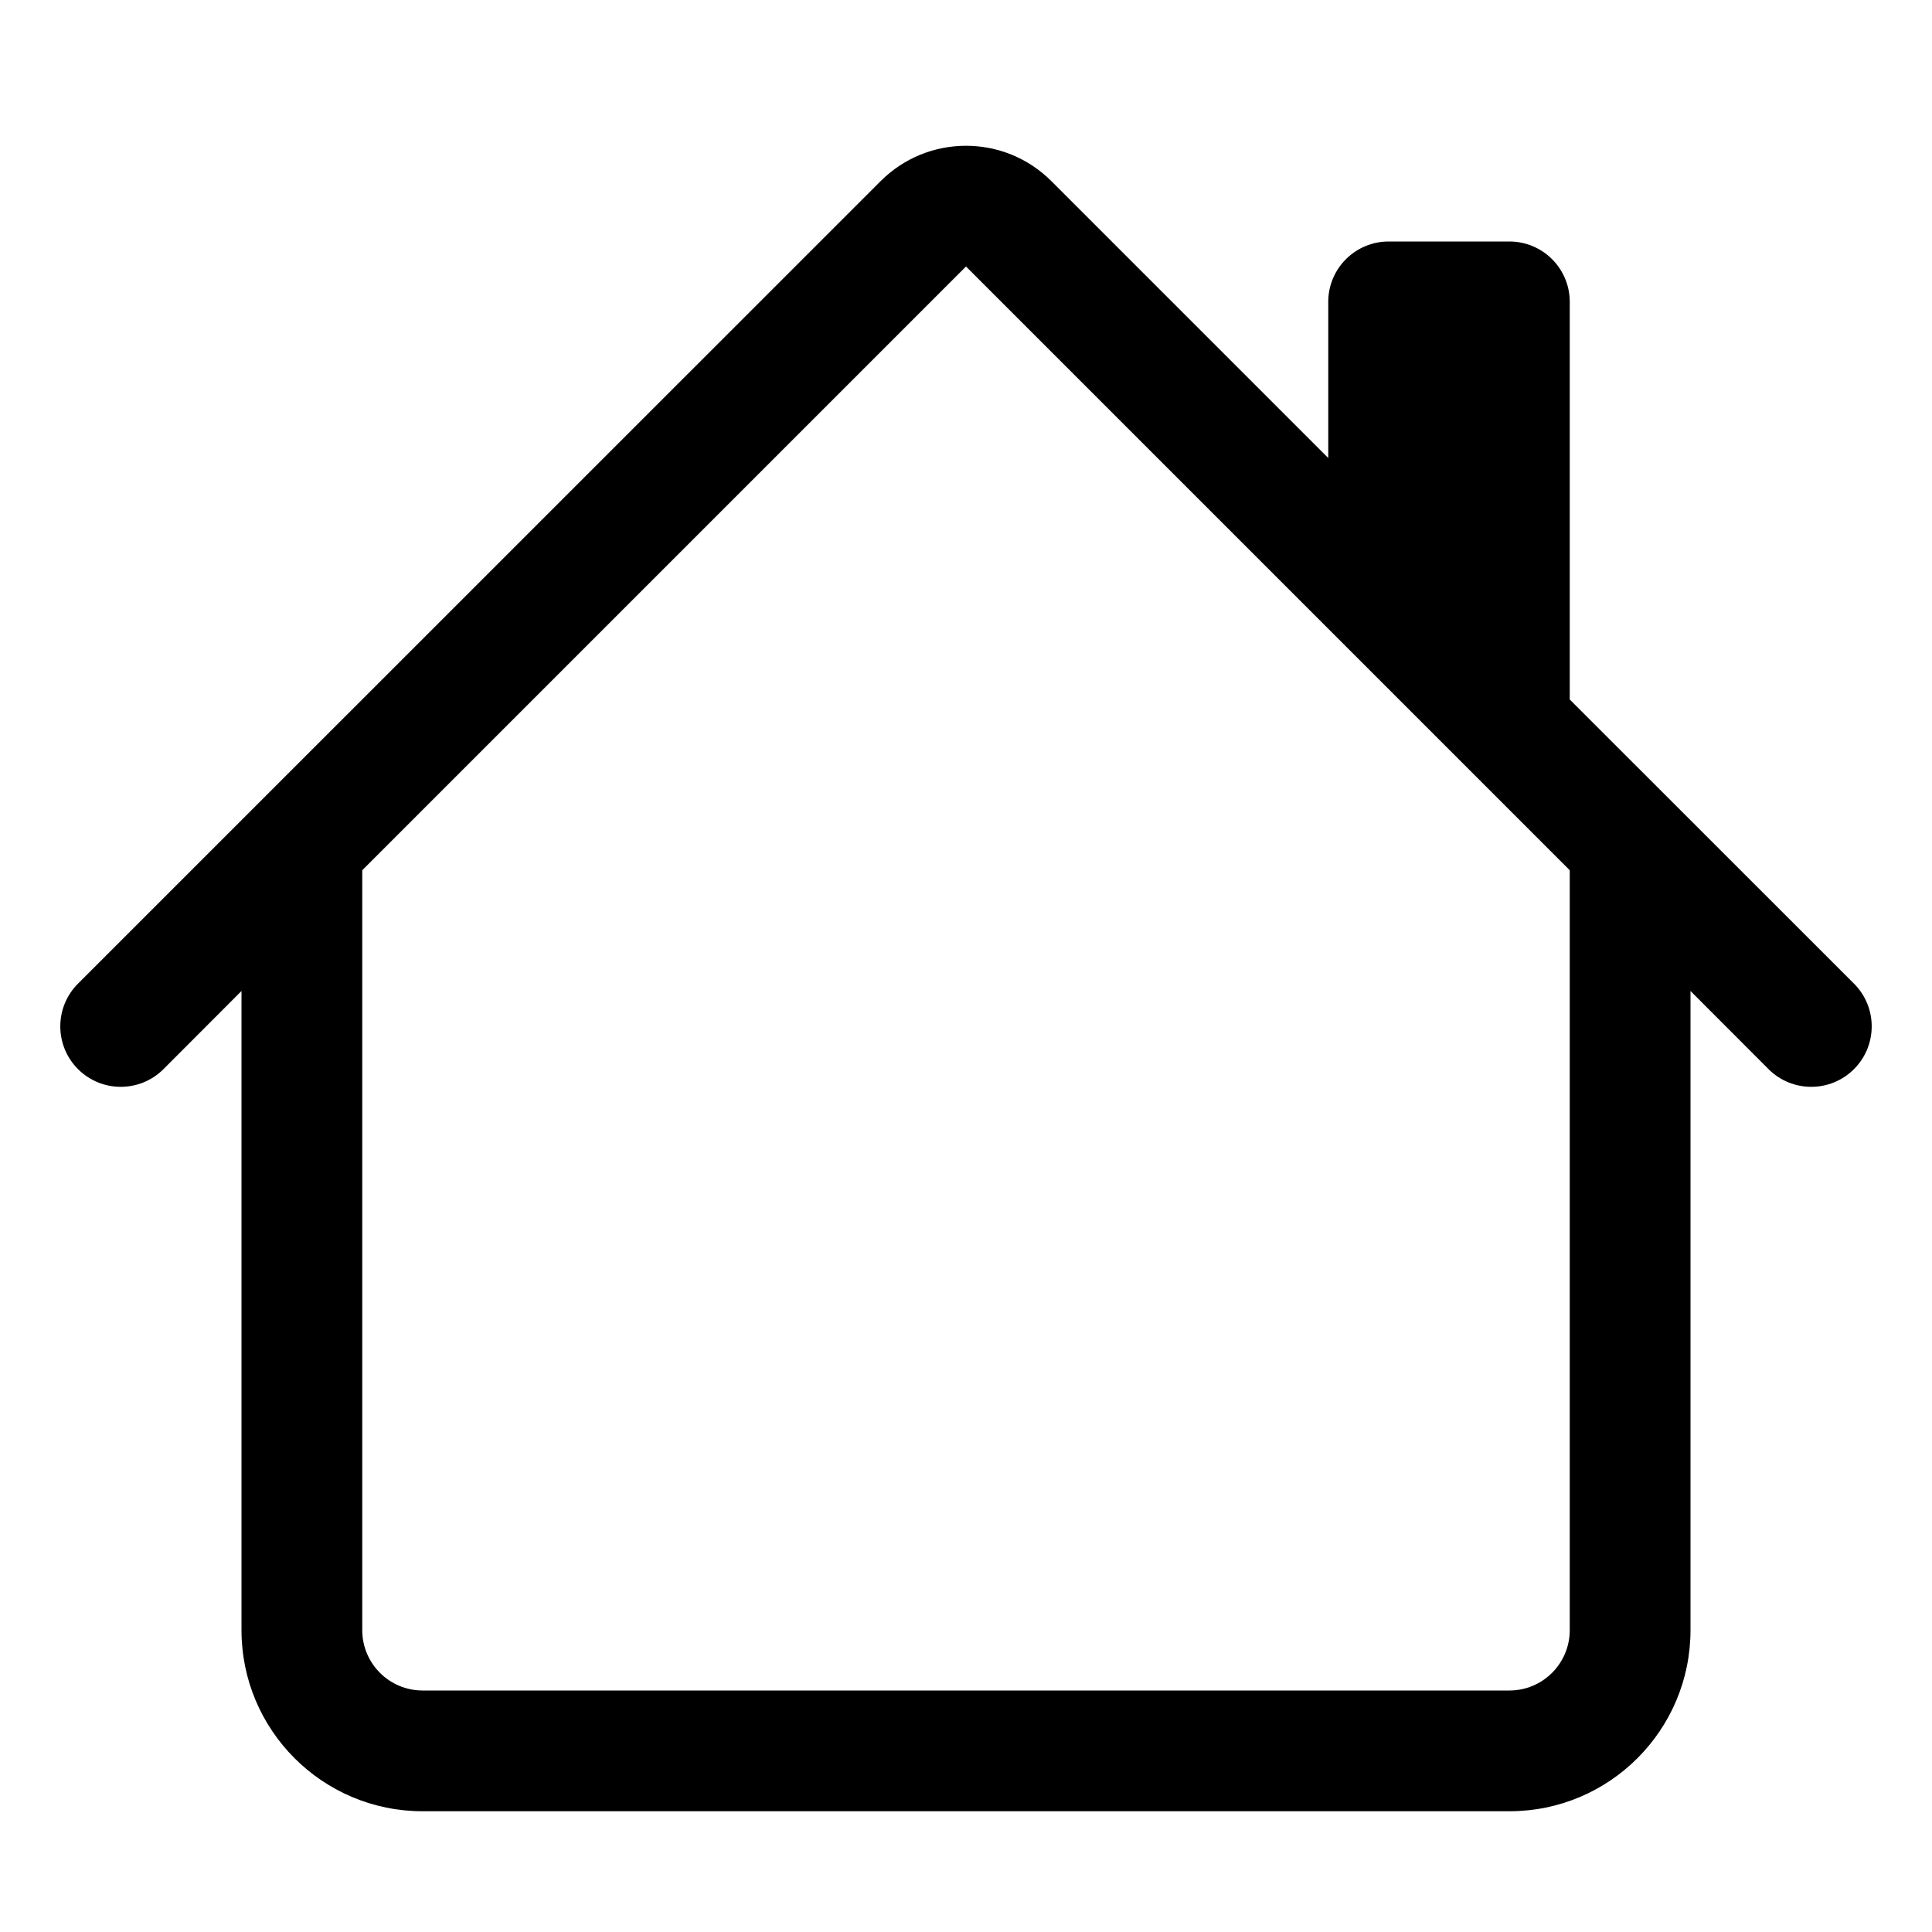
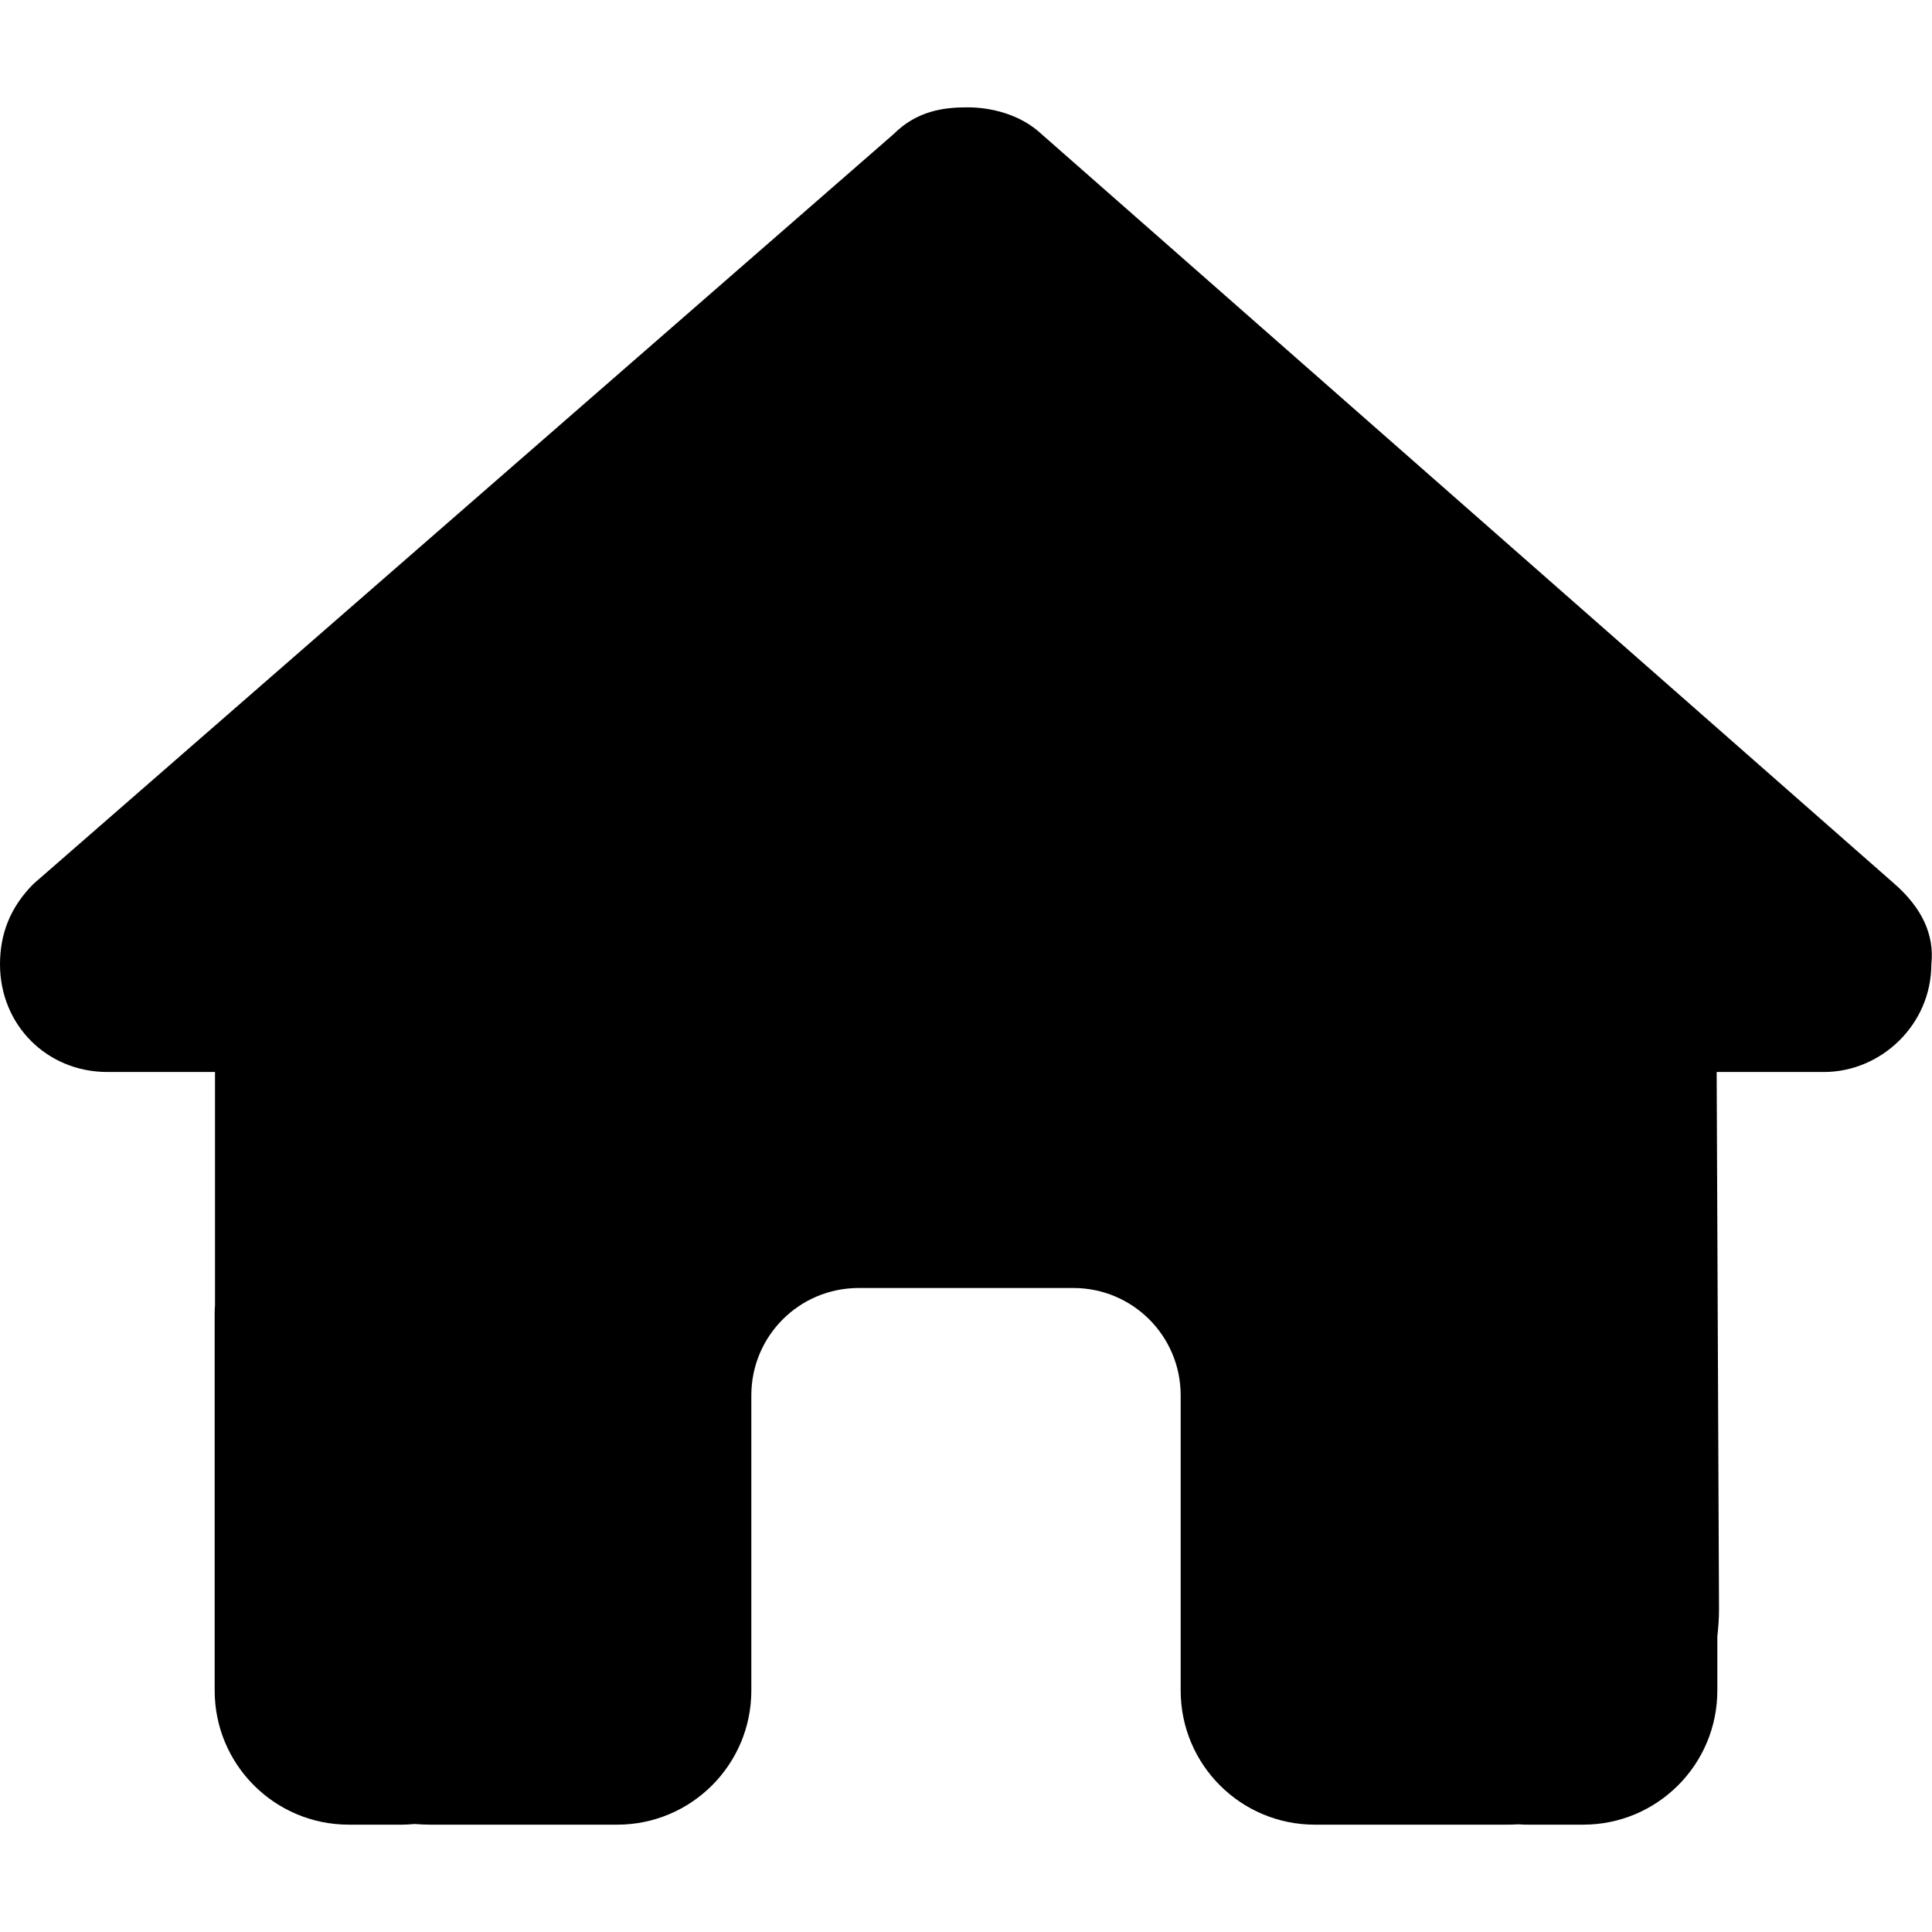
- <svg xmlns="http://www.w3.org/2000/svg" style="width:1em; height:1em; vertical-align: -.125em;" fill="currentColor" class="bi bi-house" viewBox="0 0 16 16">
-   <path d="M8.707 1.5a1 1 0 0 0-1.414 0L.646 8.146a.5.5 0 0 0 .708.708L2 8.207V13.5A1.5 1.5 0 0 0 3.5 15h9a1.5 1.5 0 0 0 1.5-1.5V8.207l.646.647a.5.5 0 0 0 .708-.708L13 5.793V2.5a.5.5 0 0 0-.5-.5h-1a.5.5 0 0 0-.5.5v1.293zM13 7.207V13.5a.5.5 0 0 1-.5.5h-9a.5.5 0 0 1-.5-.5V7.207l5-5z" />
+ <svg xmlns="http://www.w3.org/2000/svg" viewBox="0 0 576 512" fill="currentColor" style="width:1em; height:1em; vertical-align: -.125em;">
+   <path d="M575.8 255.5c0 18-15 32.1-32 32.1h-32l.7 160.2c0 2.7-.2 5.4-.5 8.1V472c0 22.1-17.9 40-40 40H456c-1.1 0-2.2 0-3.3-.1c-1.4 .1-2.8 .1-4.2 .1H416 392c-22.1 0-40-17.9-40-40V448 384c0-17.7-14.3-32-32-32H256c-17.7 0-32 14.3-32 32v64 24c0 22.1-17.9 40-40 40H160 128.1c-1.5 0-3-.1-4.5-.2c-1.2 .1-2.4 .2-3.6 .2H104c-22.1 0-40-17.9-40-40V360c0-.9 0-1.9 .1-2.8V287.6H32c-18 0-32-14-32-32.1c0-9 3-17 10-24L266.4 8c7-7 15-8 22-8s15 2 21 7L564.8 231.5c8 7 12 15 11 24z" />
</svg>
